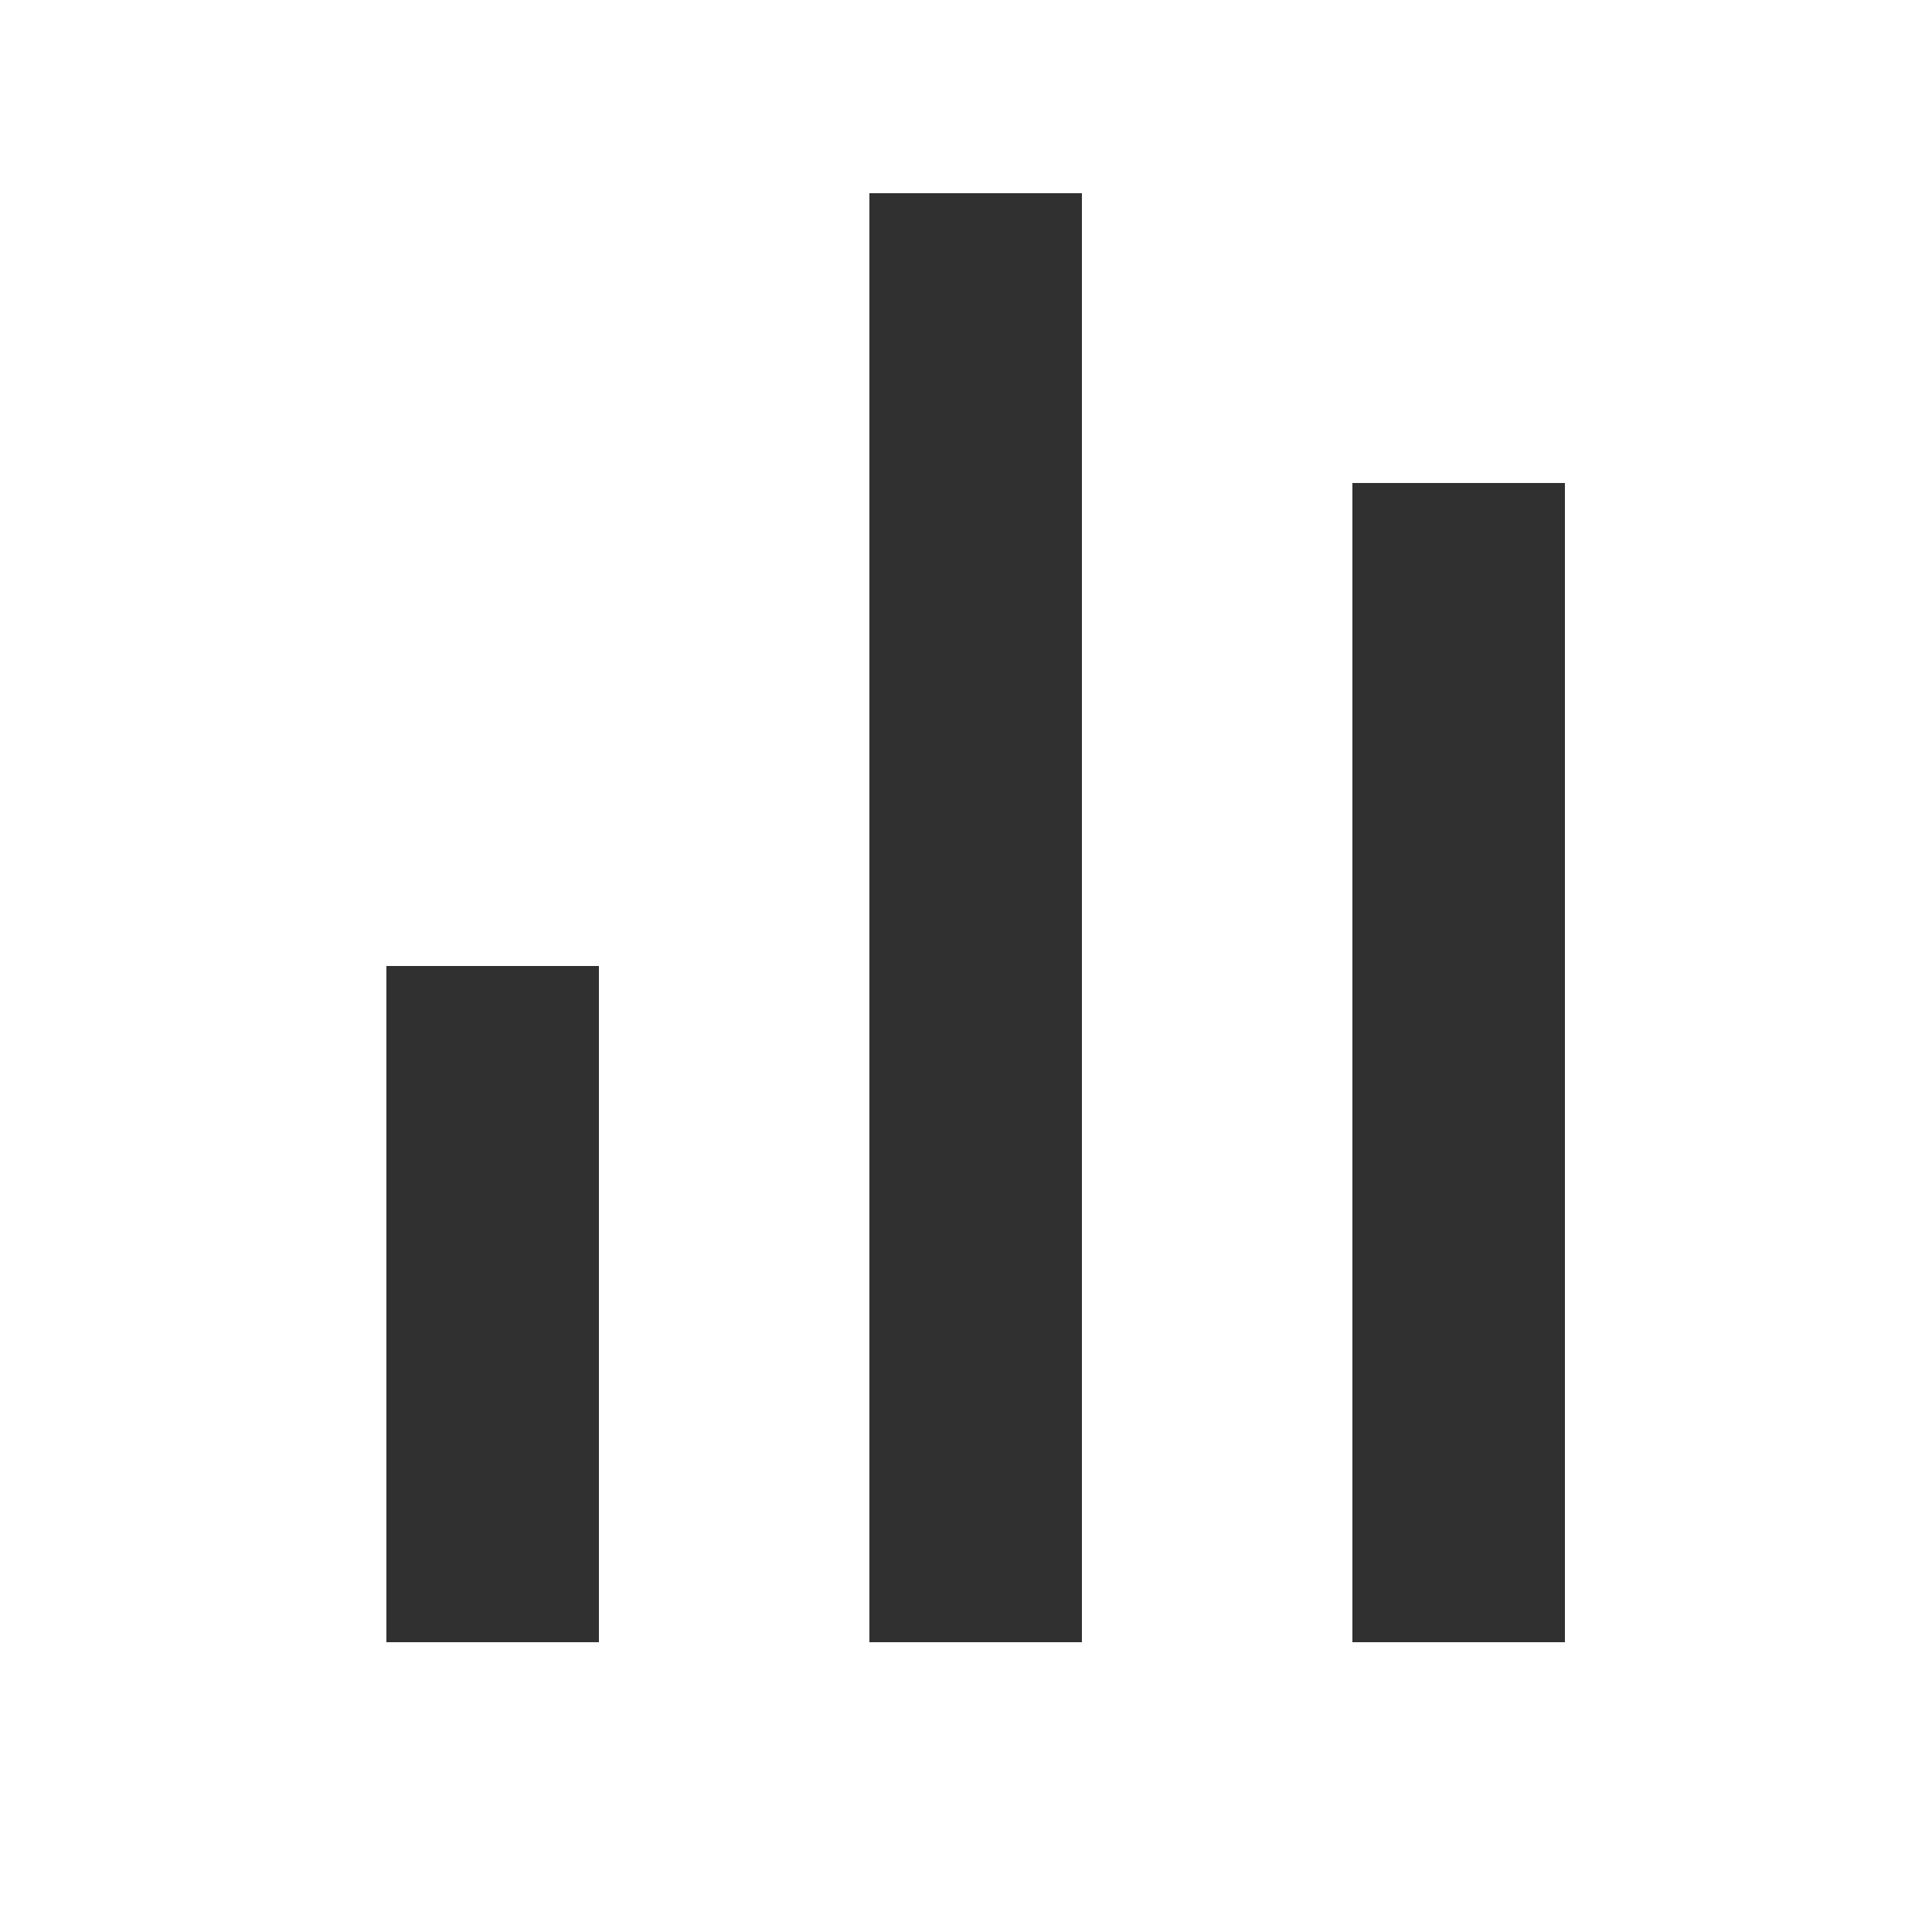
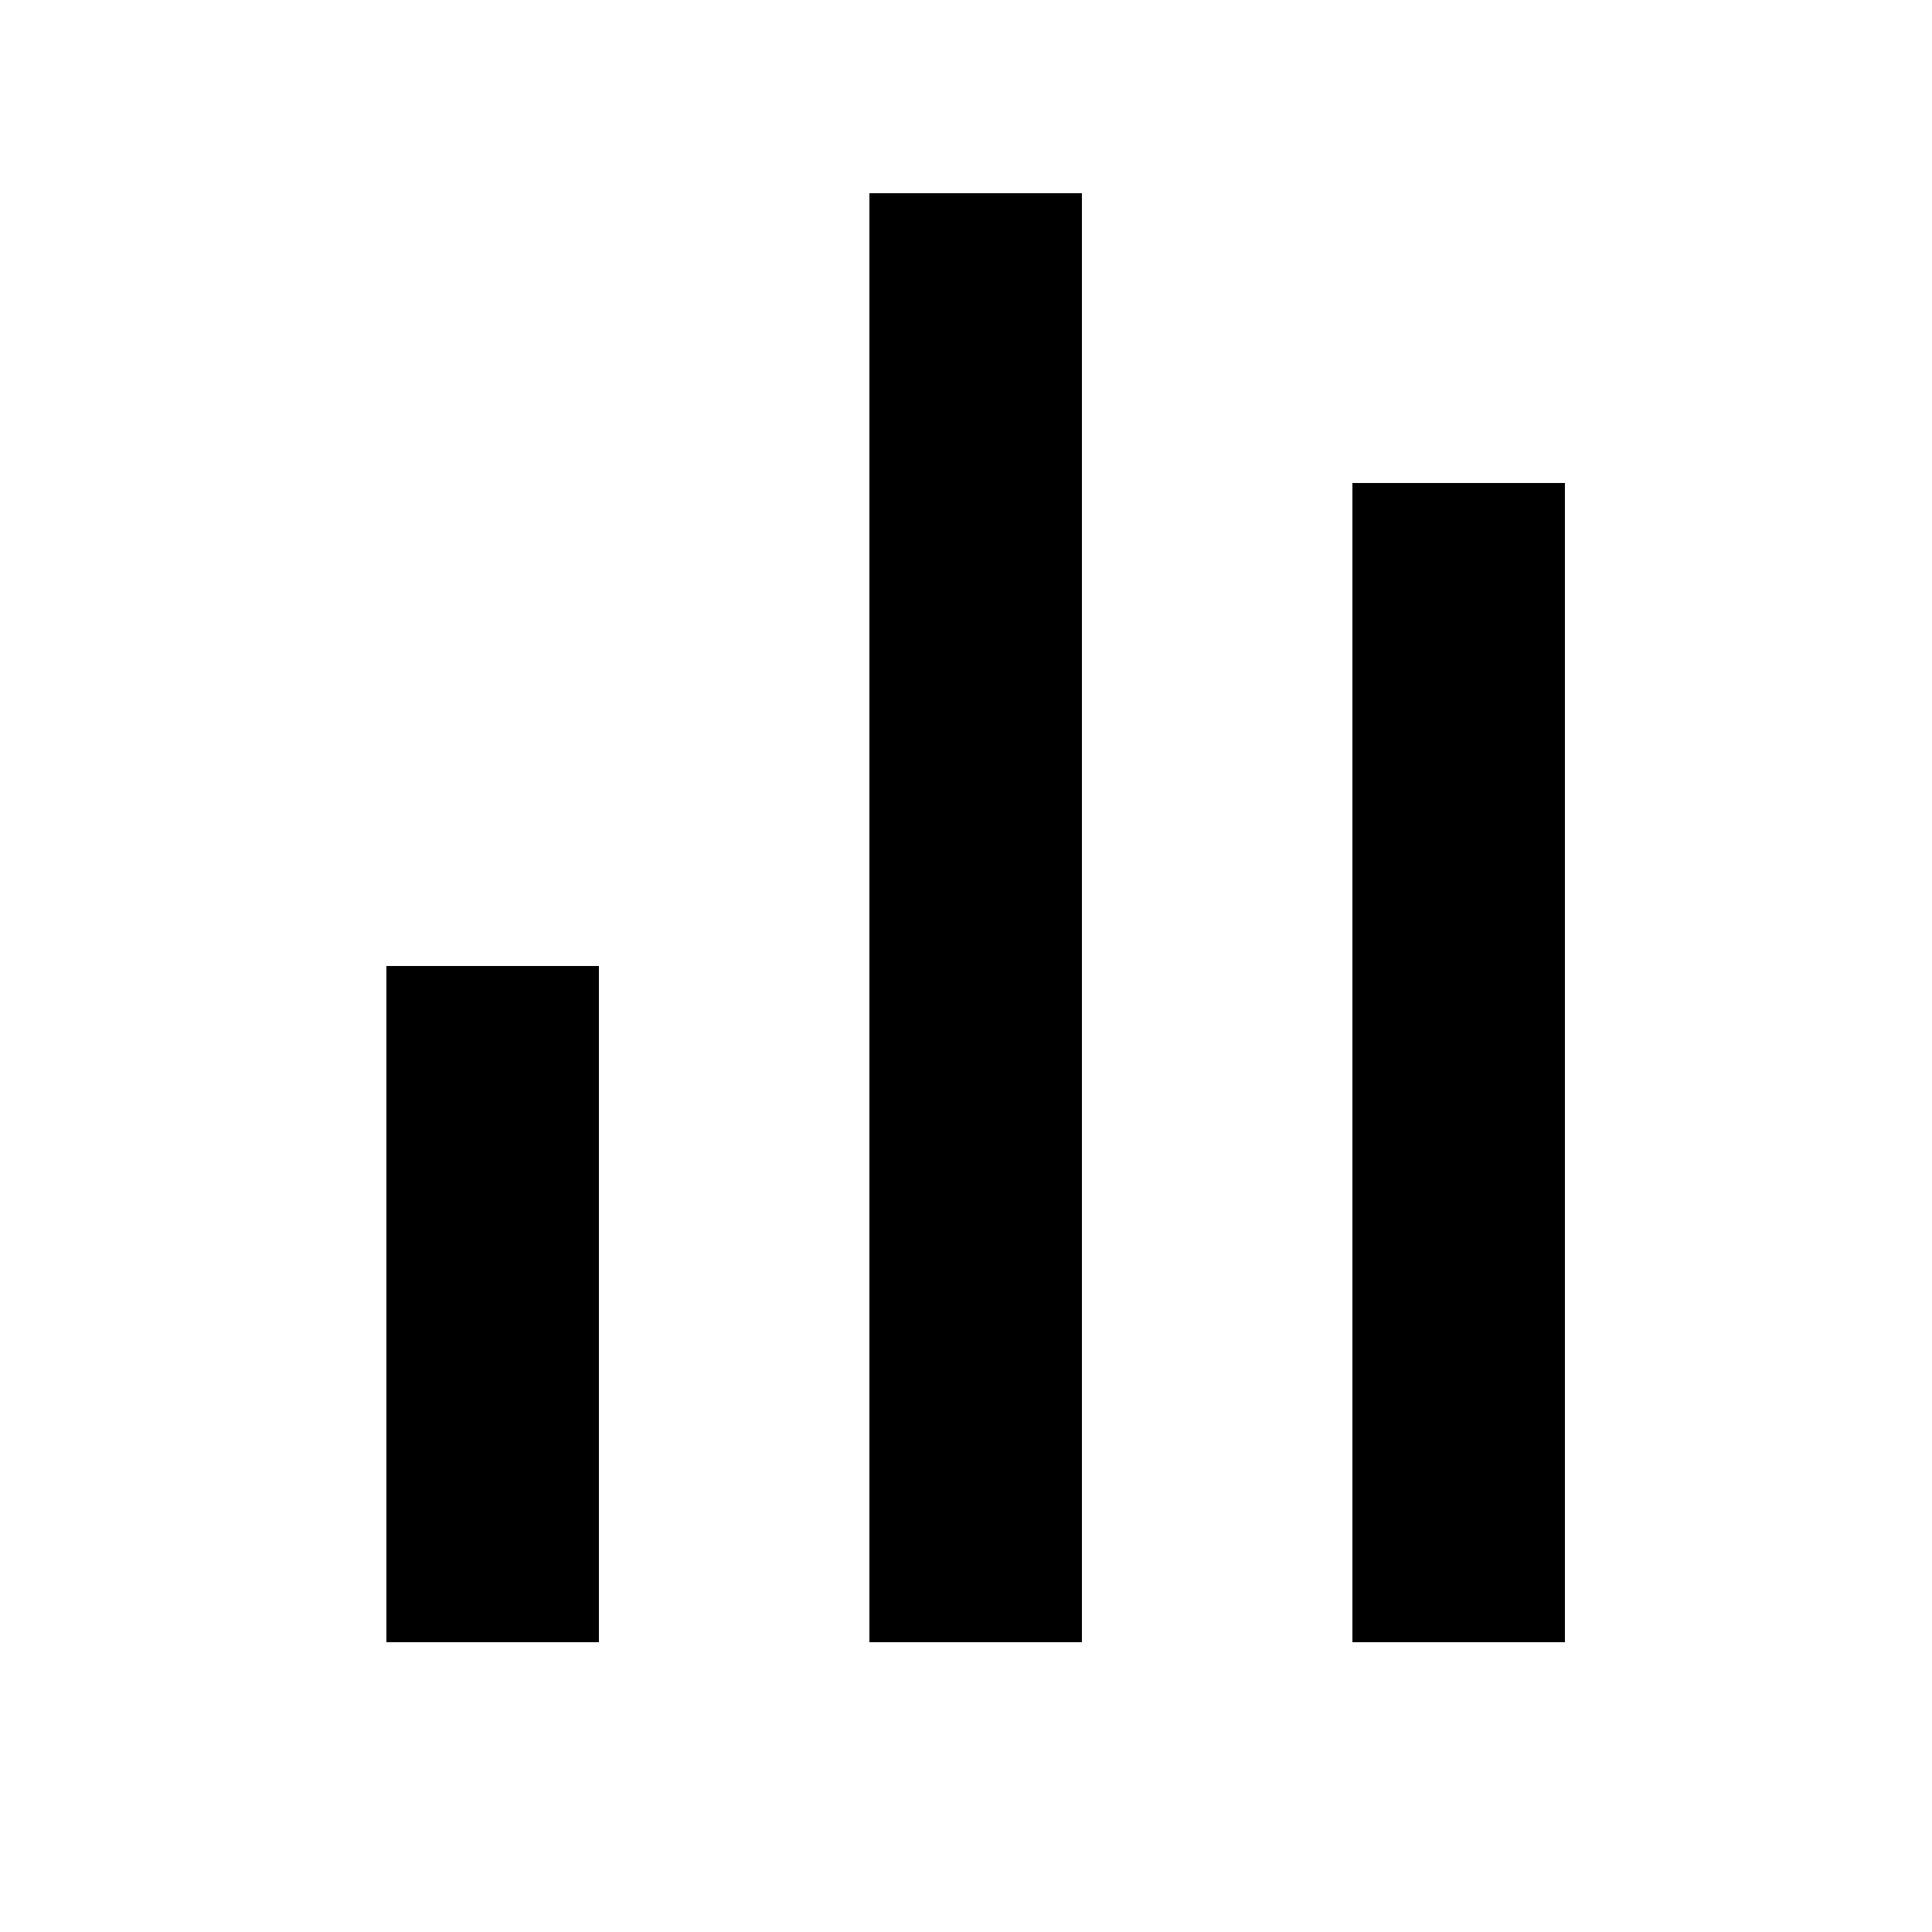
<svg xmlns="http://www.w3.org/2000/svg" width="20" height="20" viewBox="0 0 20 20" fill="none">
-   <line x1="5.1" y1="10" x2="5.1" y2="17" stroke="#303030" stroke-width="2.2" />
-   <line x1="10.1" y1="2" x2="10.1" y2="17" stroke="#303030" stroke-width="2.2" />
-   <line x1="15.1" y1="5" x2="15.1" y2="17" stroke="#303030" stroke-width="2.2" />
+   <line x1="5.1" y1="10" x2="5.1" y2="17" stroke="currentColor" stroke-width="2.2" />
+   <line x1="10.1" y1="2" x2="10.1" y2="17" stroke="currentColor" stroke-width="2.2" />
+   <line x1="15.1" y1="5" x2="15.1" y2="17" stroke="currentColor" stroke-width="2.2" />
</svg>
